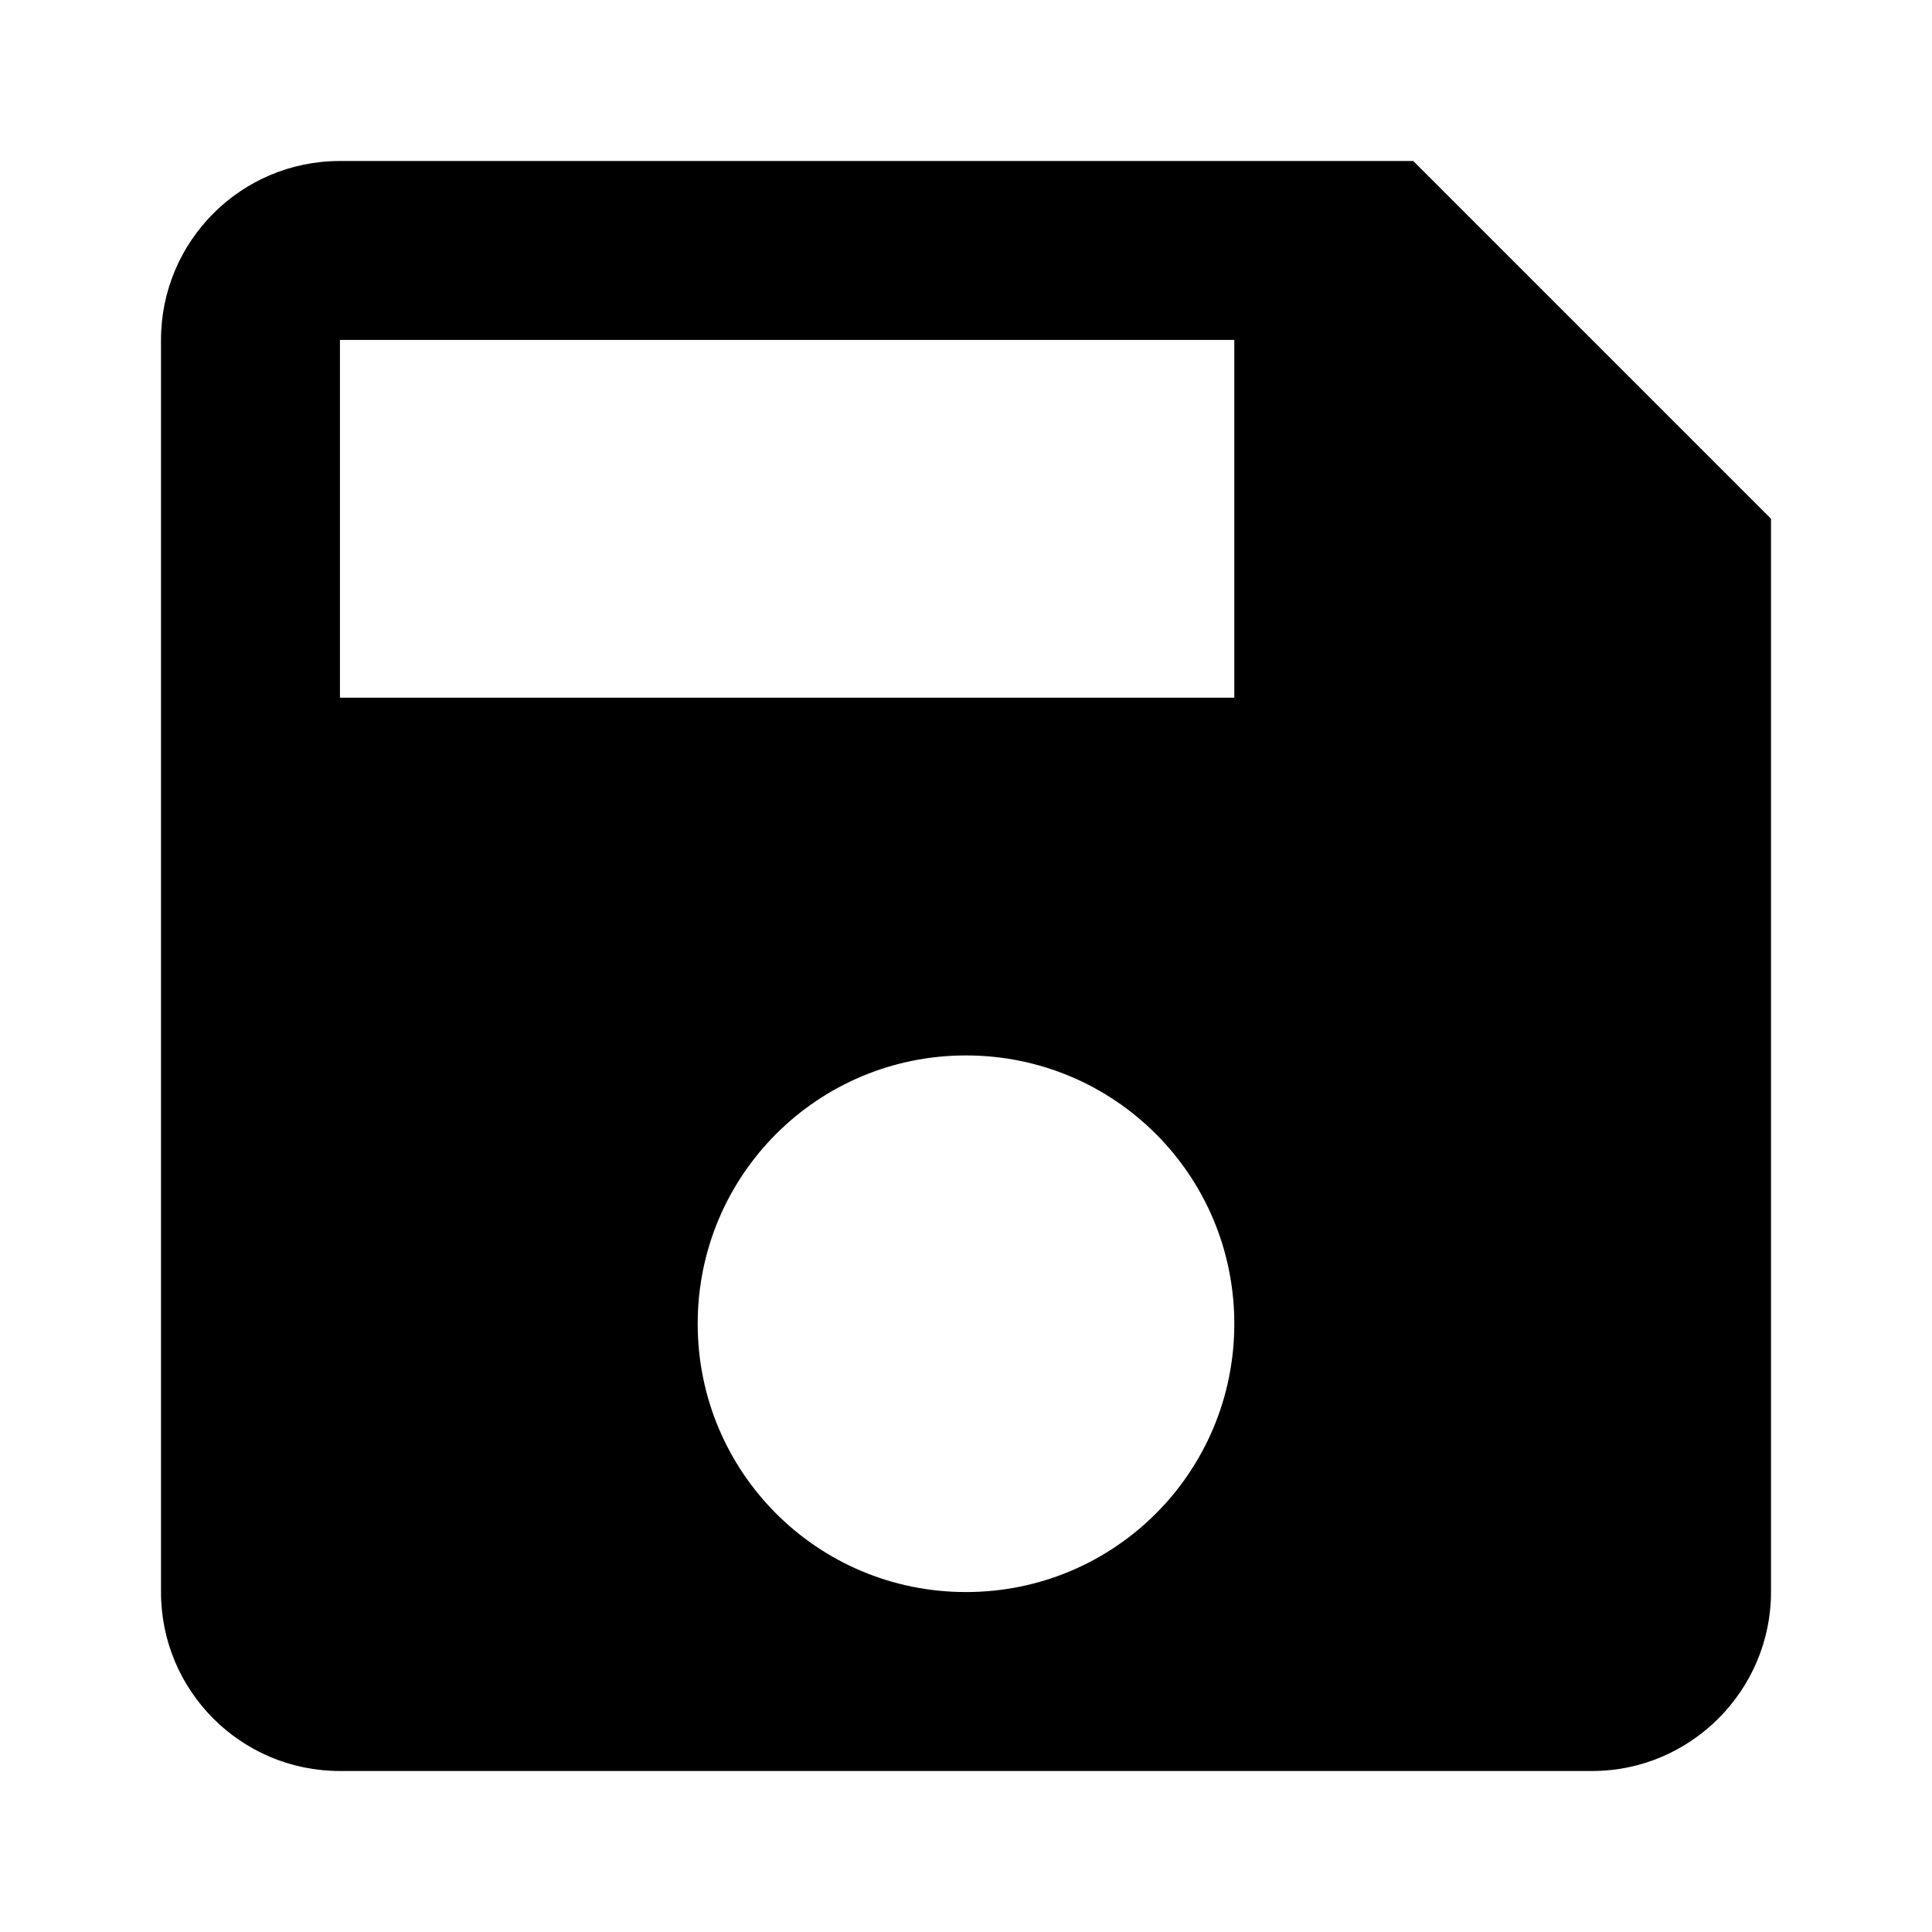
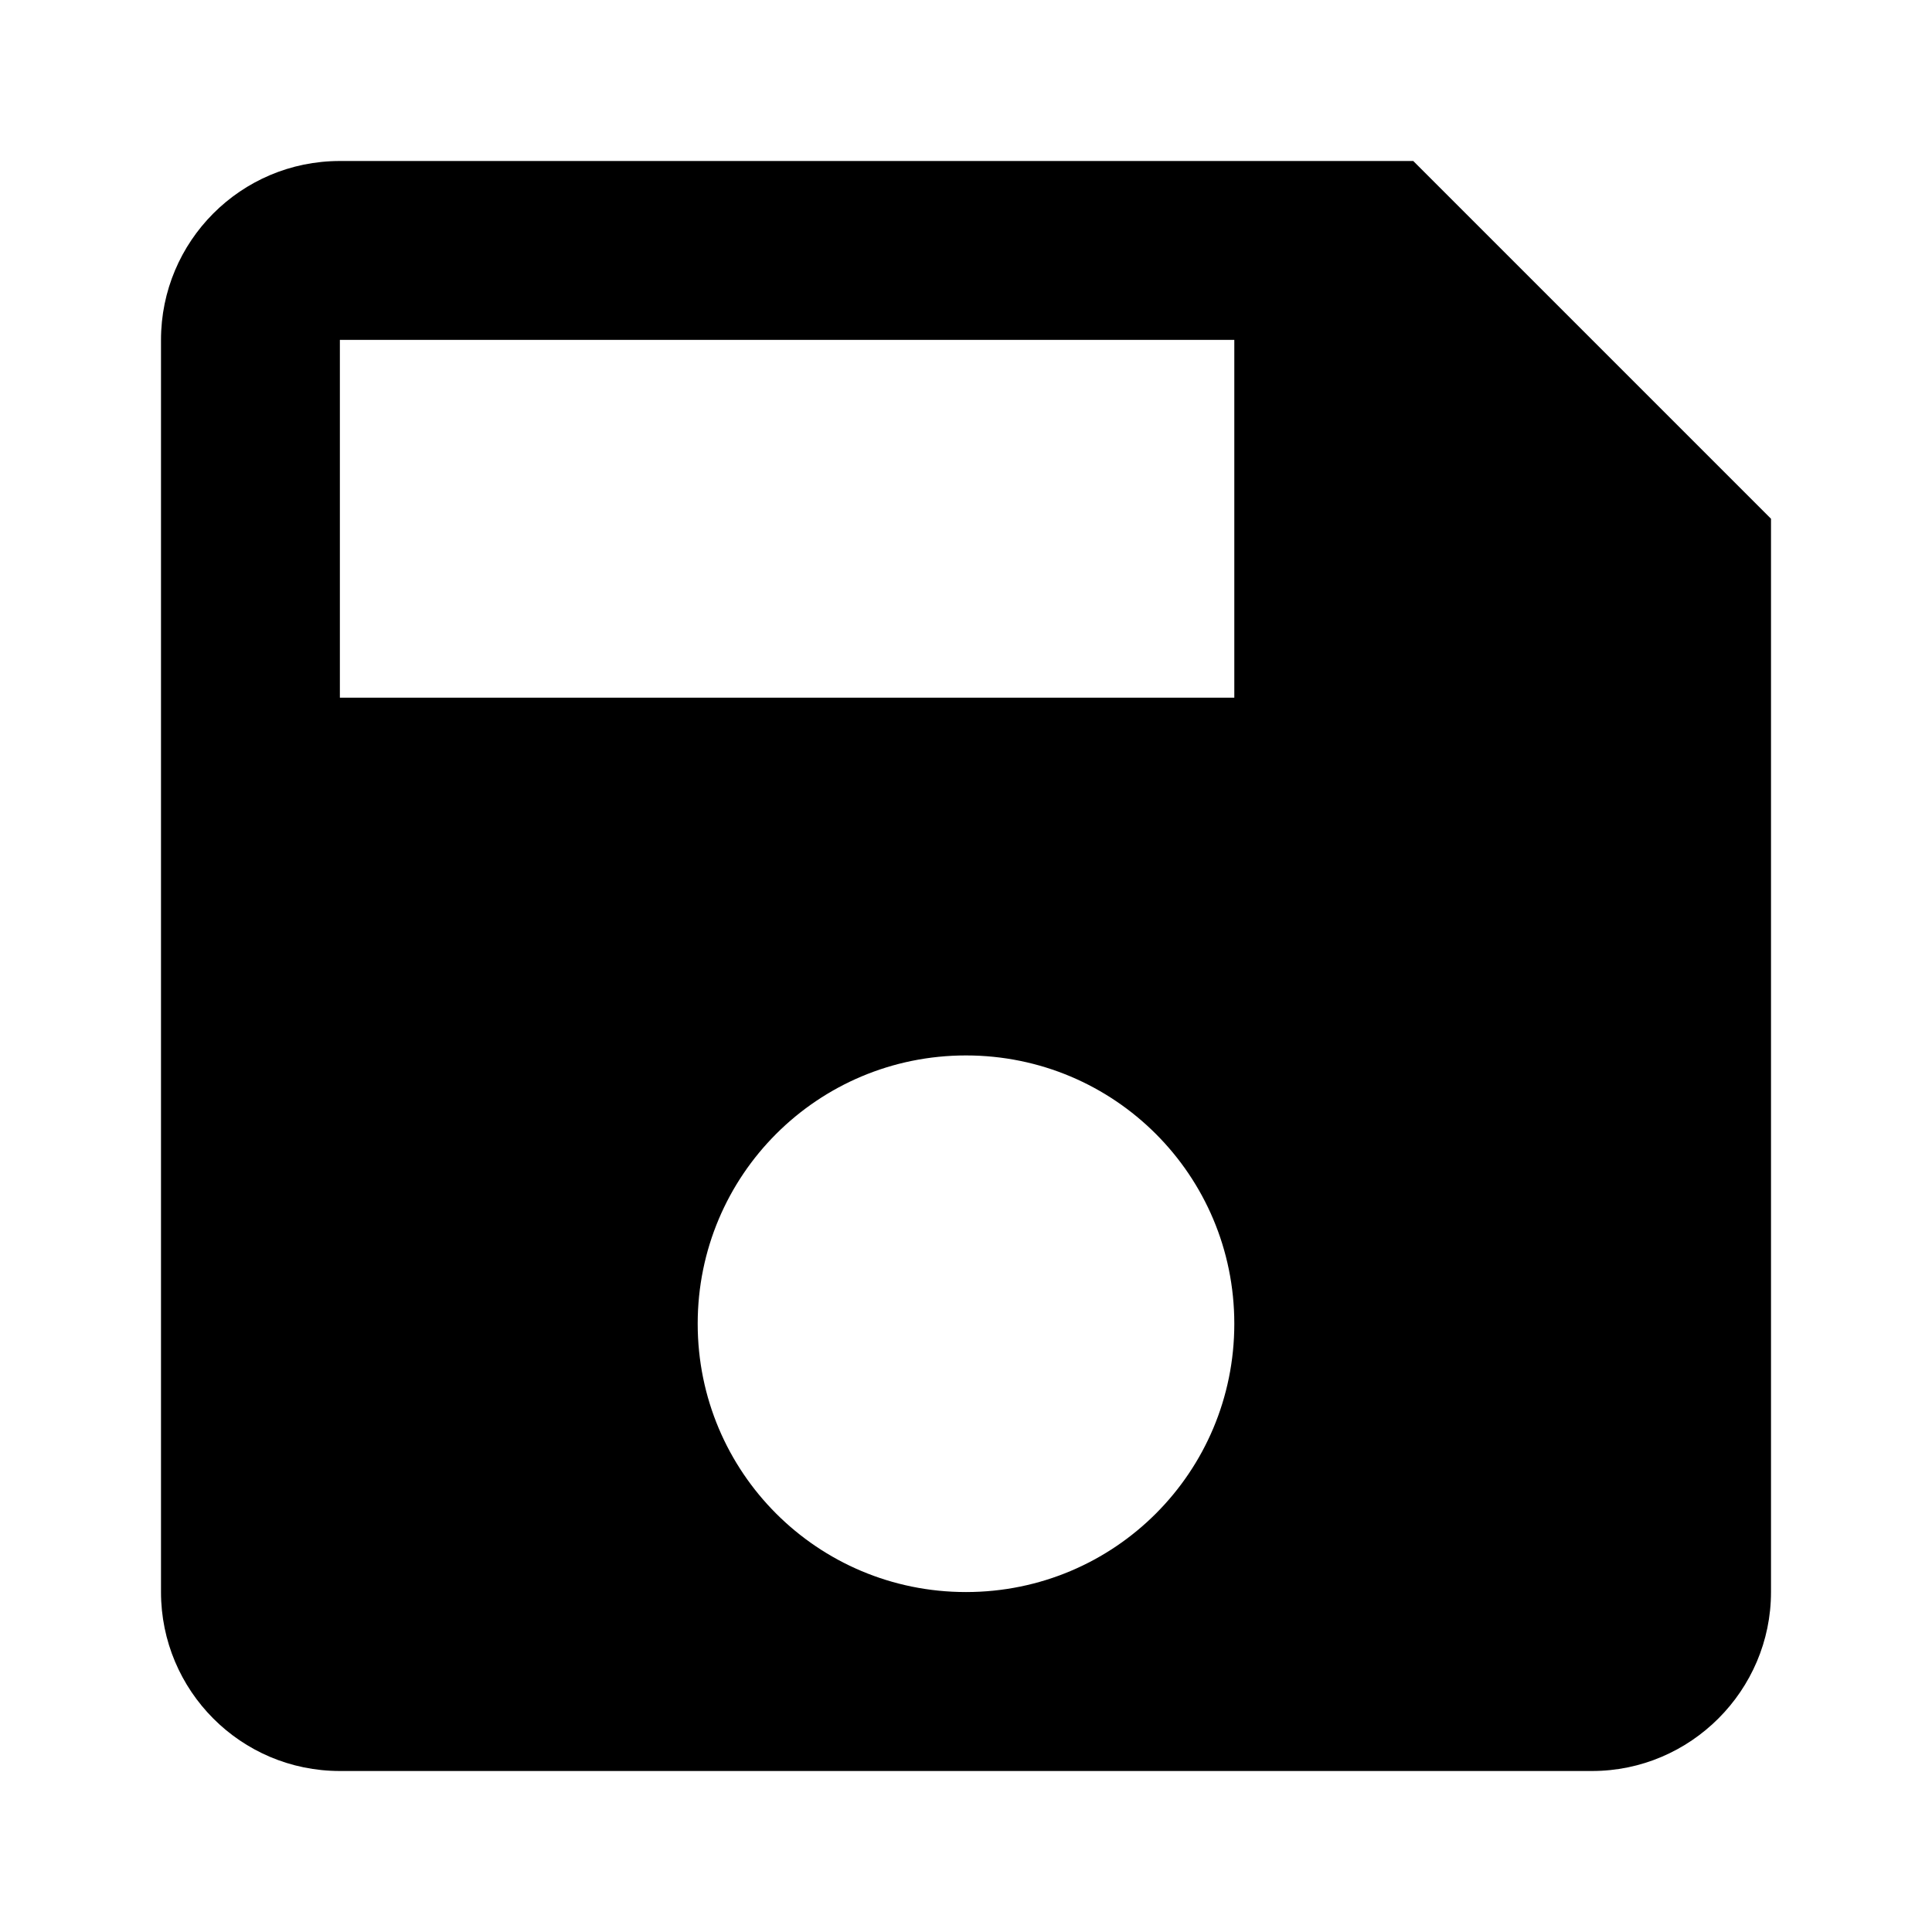
<svg xmlns="http://www.w3.org/2000/svg" version="1.1" id="master" x="0px" y="0px" width="24px" height="24px" viewBox="0 0 24 24" enable-background="new 0 0 24 24" xml:space="preserve">
-   <path d="M17.556,2H4.223C2.989,2,2,3,2,4.223v15.556C2,21,2.989,22,4.223,22h15.556C21,22,22,21,22,19.777V6.444L17.556,2z   M12,19.777c-1.845,0-3.333-1.488-3.333-3.333s1.489-3.333,3.333-3.333s3.333,1.488,3.333,3.333S13.845,19.777,12,19.777z   M15.333,8.667H4.223V4.223h11.11V8.667z" />
+   <path d="M17.556,2H4.222C2.989,2,2,3,2,4.222v15.555C2,21,2.989,22,4.222,22h15.555C21,22,22,21,22,19.777V6.444L17.556,2z   M12,19.777c-1.845,0-3.333-1.488-3.333-3.333s1.489-3.333,3.333-3.333s3.333,1.488,3.333,3.333S13.845,19.777,12,19.777z   M15.333,8.667H4.222V4.222h11.111V8.667z" />
</svg>
